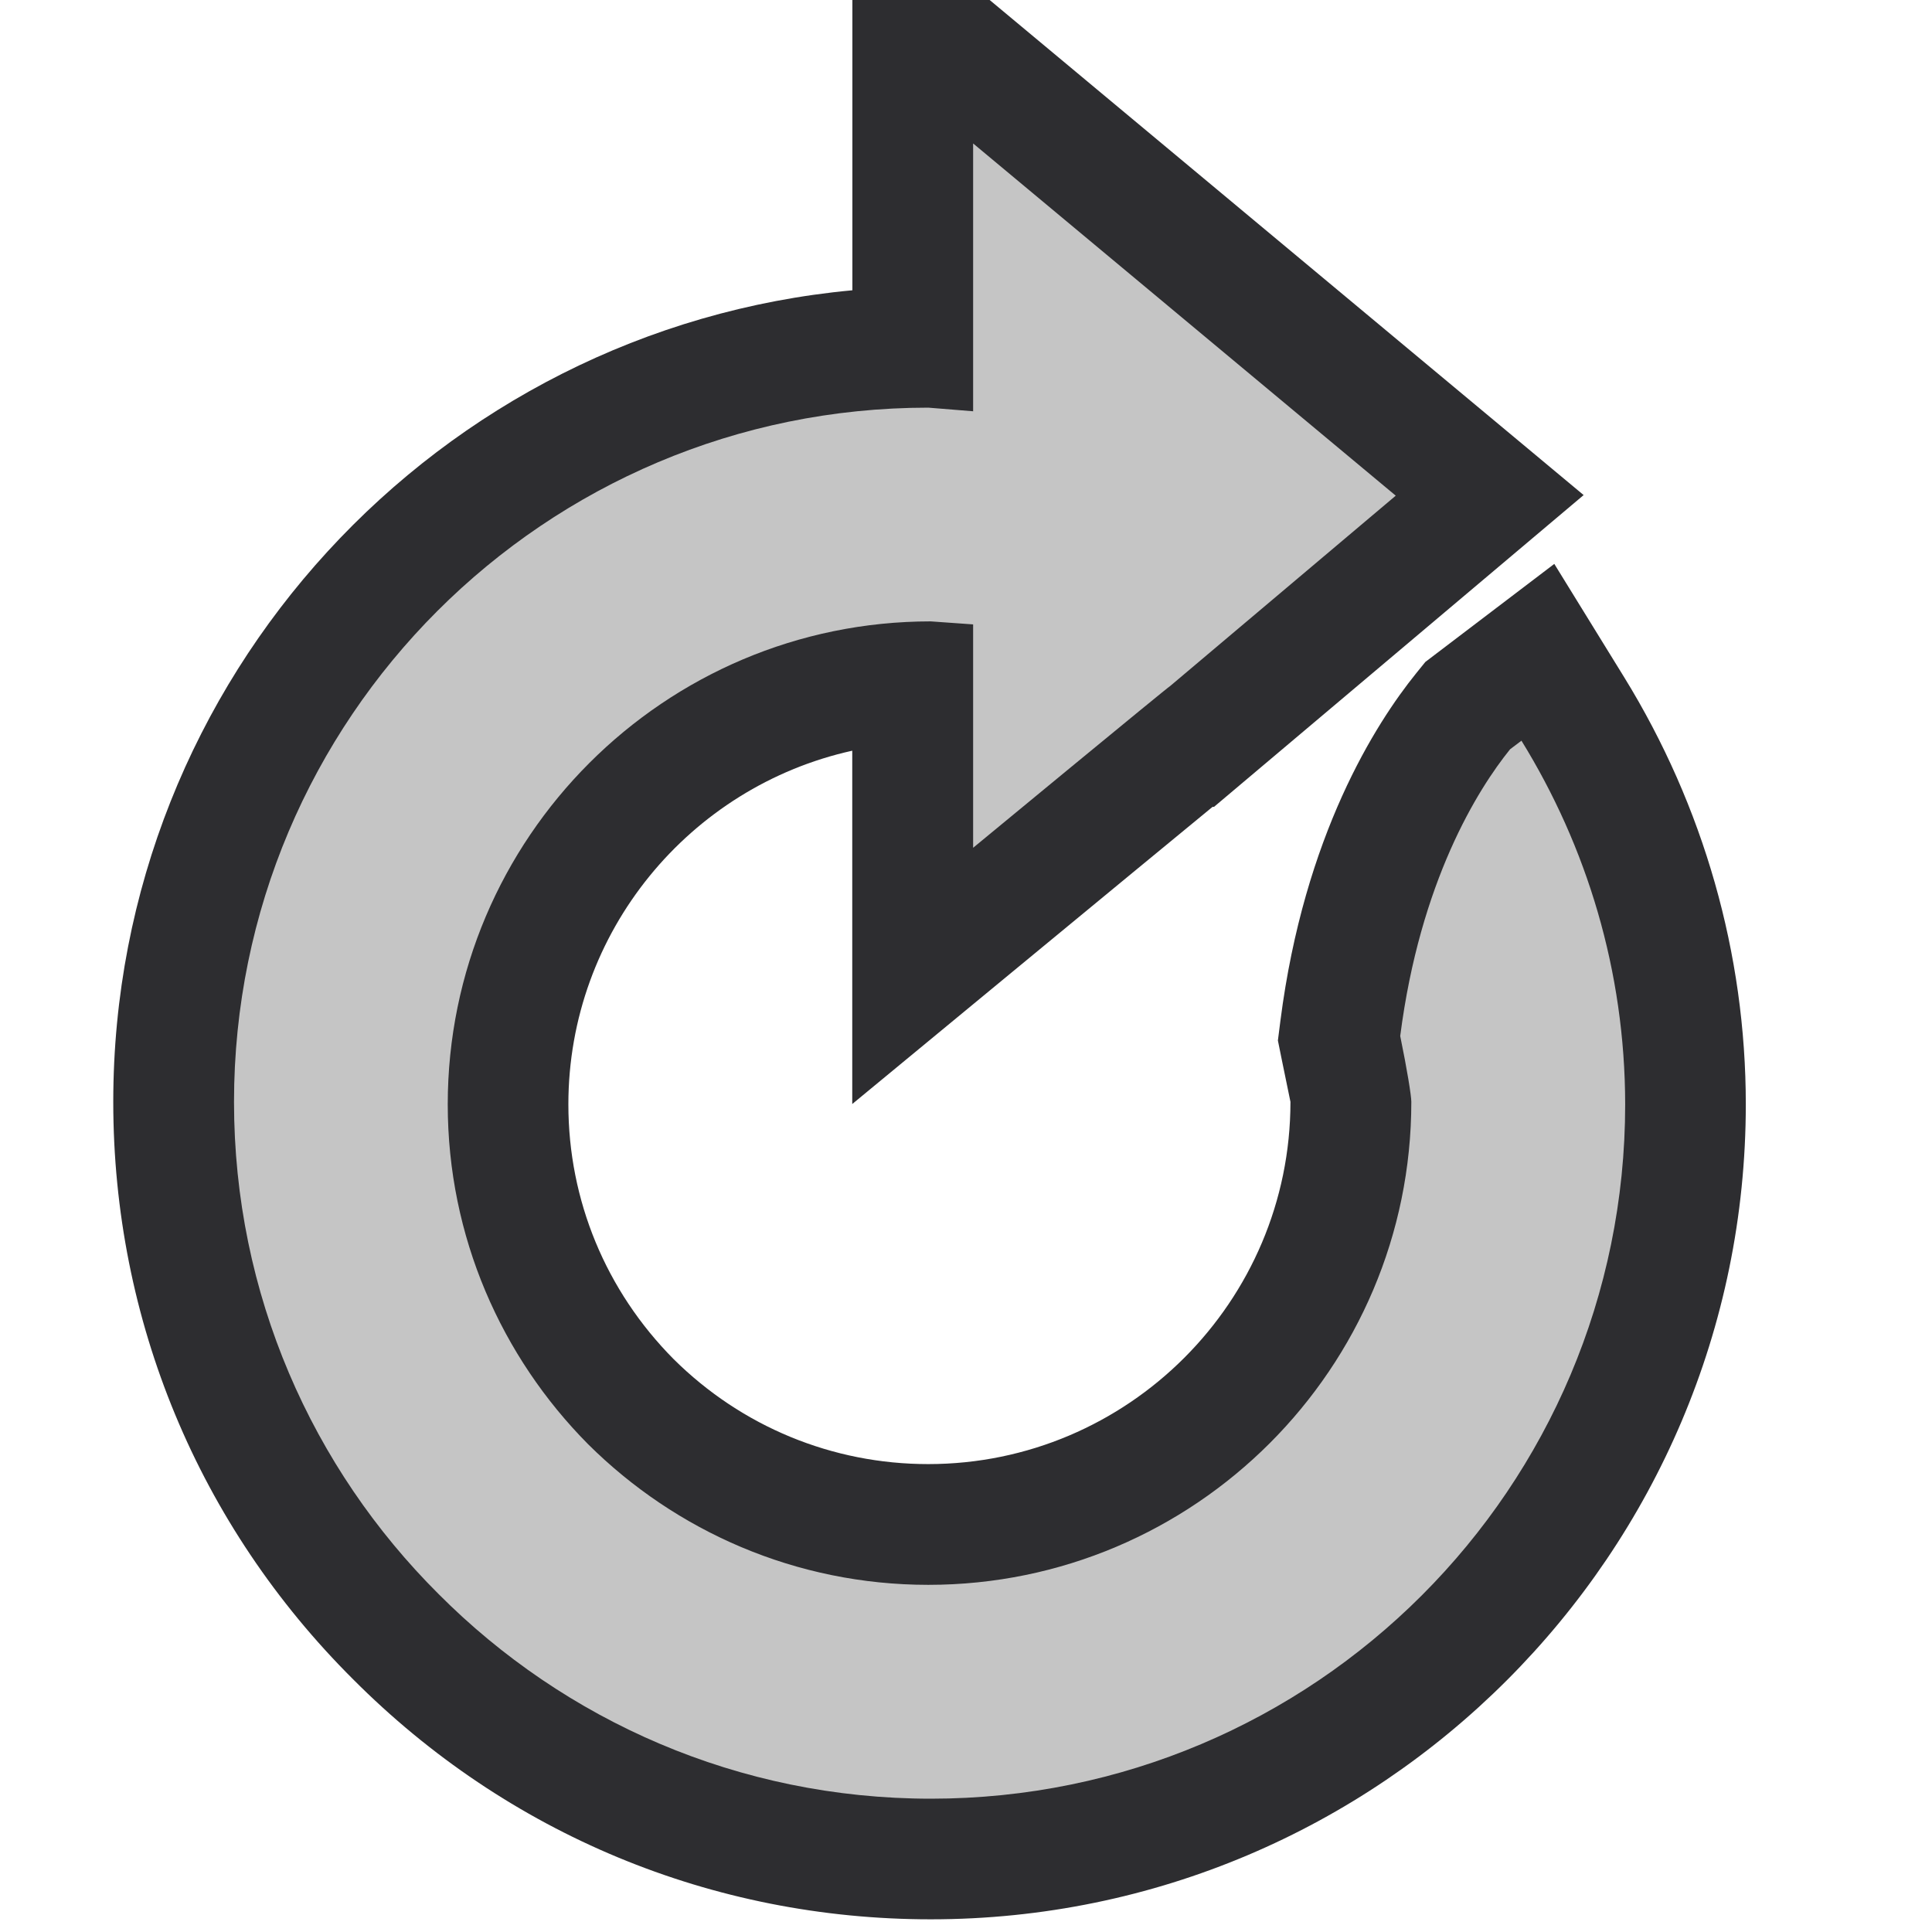
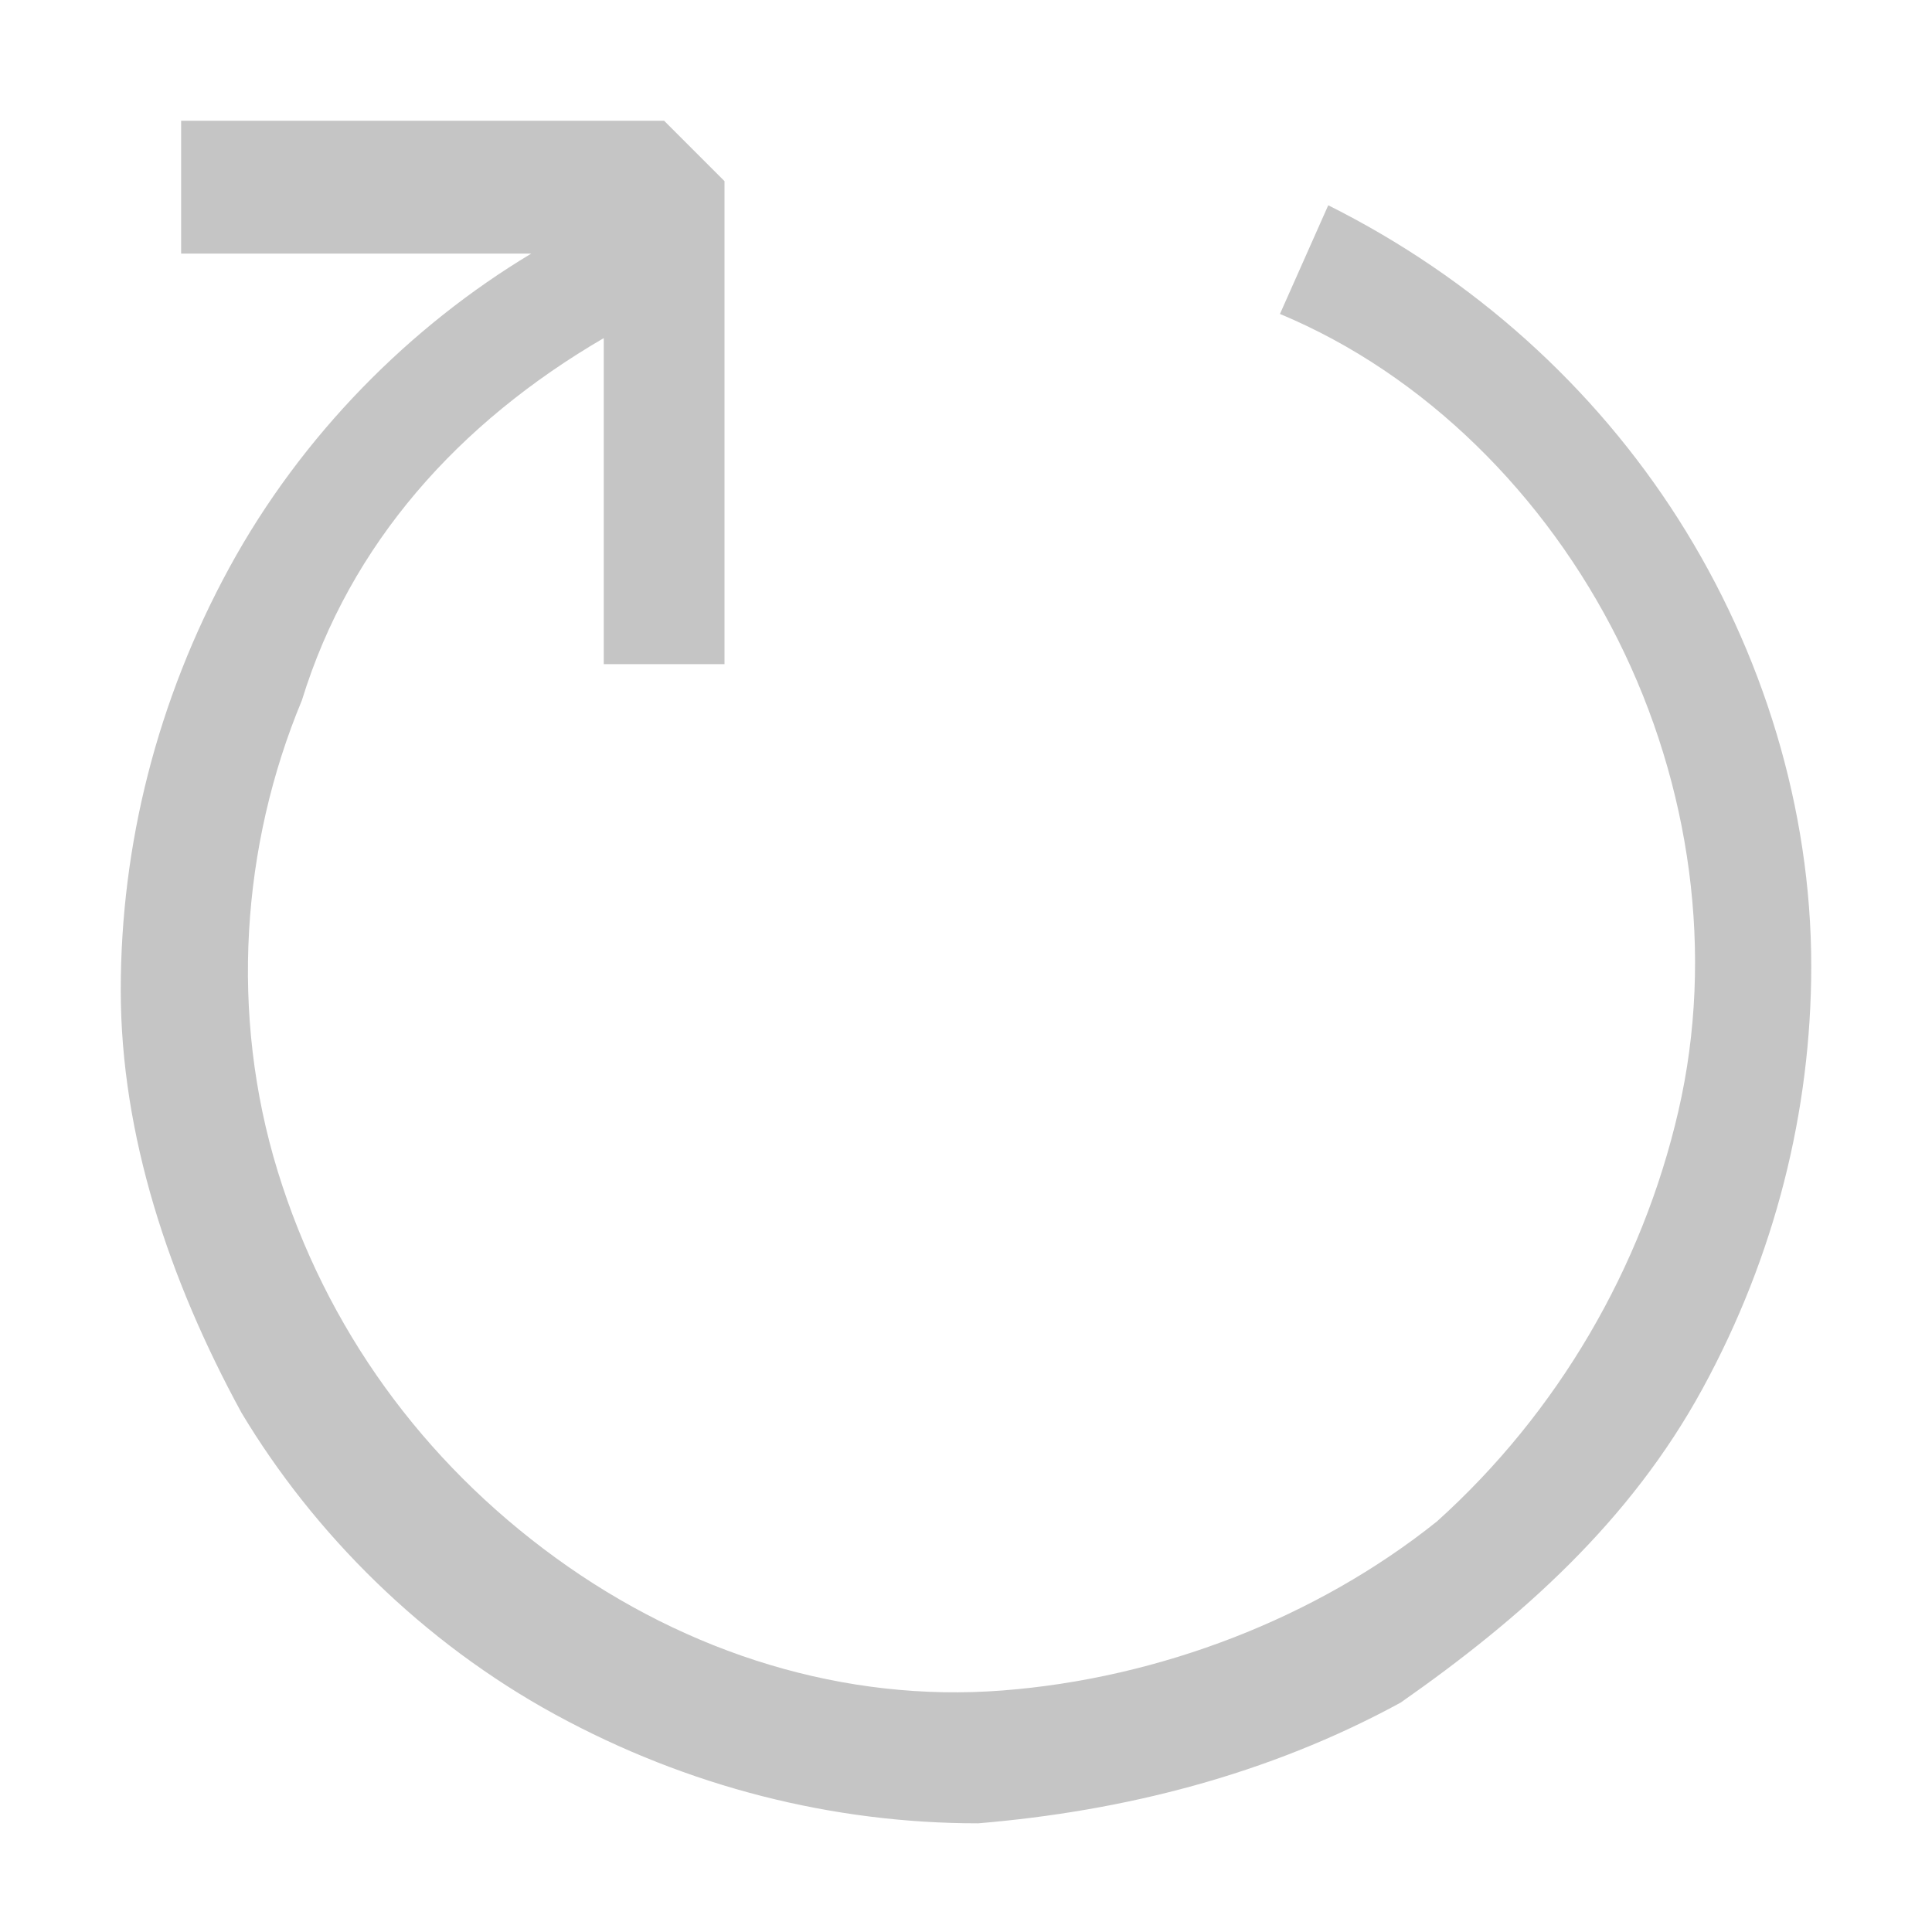
- <svg xmlns="http://www.w3.org/2000/svg" width="16" height="16">
-   <path d="M13.451 5.609l-.579-.939-1.068.812-.076.094c-.335.415-.927 1.341-1.124 2.876l-.021.165.033.163.071.345c0 1.654-1.346 3-3 3-.795 0-1.545-.311-2.107-.868-.563-.567-.873-1.317-.873-2.111 0-1.431 1.007-2.632 2.351-2.929v2.926s2.528-2.087 2.984-2.461h.012l3.061-2.582-4.919-4.1h-1.137v2.404c-3.429.318-6.121 3.211-6.121 6.721 0 1.809.707 3.508 1.986 4.782 1.277 1.282 2.976 1.988 4.784 1.988 3.722 0 6.75-3.028 6.75-6.75 0-1.245-.349-2.468-1.007-3.536z" fill="#2D2D30" />
-   <path d="M12.6 6.134l-.094.071c-.269.333-.746 1.096-.91 2.375.057.277.092.495.092.545 0 2.206-1.794 4-4 4-1.098 0-2.093-.445-2.817-1.164-.718-.724-1.163-1.718-1.163-2.815 0-2.206 1.794-4 4-4l.351.025v1.85s1.626-1.342 1.631-1.339l1.869-1.577-3.5-2.917v2.218l-.371-.03c-3.176 0-5.75 2.574-5.75 5.75 0 1.593.648 3.034 1.695 4.076 1.042 1.046 2.482 1.694 4.076 1.694 3.176 0 5.75-2.574 5.75-5.75-.001-1.106-.318-2.135-.859-3.012z" fill="#C5C5C5" />
+ <svg xmlns="http://www.w3.org/2000/svg" width="16" height="16" viewBox="0 0 16 16" fill="none">
+   <path d="M15 8C15 9.2 14.7 10.4 14.1 11.5C13.5 12.6 12.6 13.4 11.6 14.1C10.5 14.7 9.3 15 8.1 15.1C6.9 15.1 5.7 14.8 4.6 14.2C3.5 13.6 2.6 12.7 2 11.7C1.4 10.6 1 9.4 1 8.2C1 7 1.3 5.8 1.9 4.7C2.5 3.6 3.4 2.7 4.4 2.1H1.5V1H5.5L6 1.5V5.5H5V2.8C3.8 3.5 2.9 4.5 2.5 5.8C2 7 1.9 8.4 2.3 9.7C2.7 11 3.5 12.1 4.6 12.9C5.7 13.7 7 14.1 8.3 14C9.6 13.9 10.9 13.4 11.9 12.6C12.9 11.7 13.6 10.5 13.9 9.2C14.2 7.9 14 6.5 13.4 5.3C12.8 4.1 11.8 3.1 10.6 2.6L11 1.7C12.2 2.3 13.2 3.2 13.9 4.3C14.6 5.4 15 6.7 15 8Z" fill="#C5C5C5" />
</svg>
